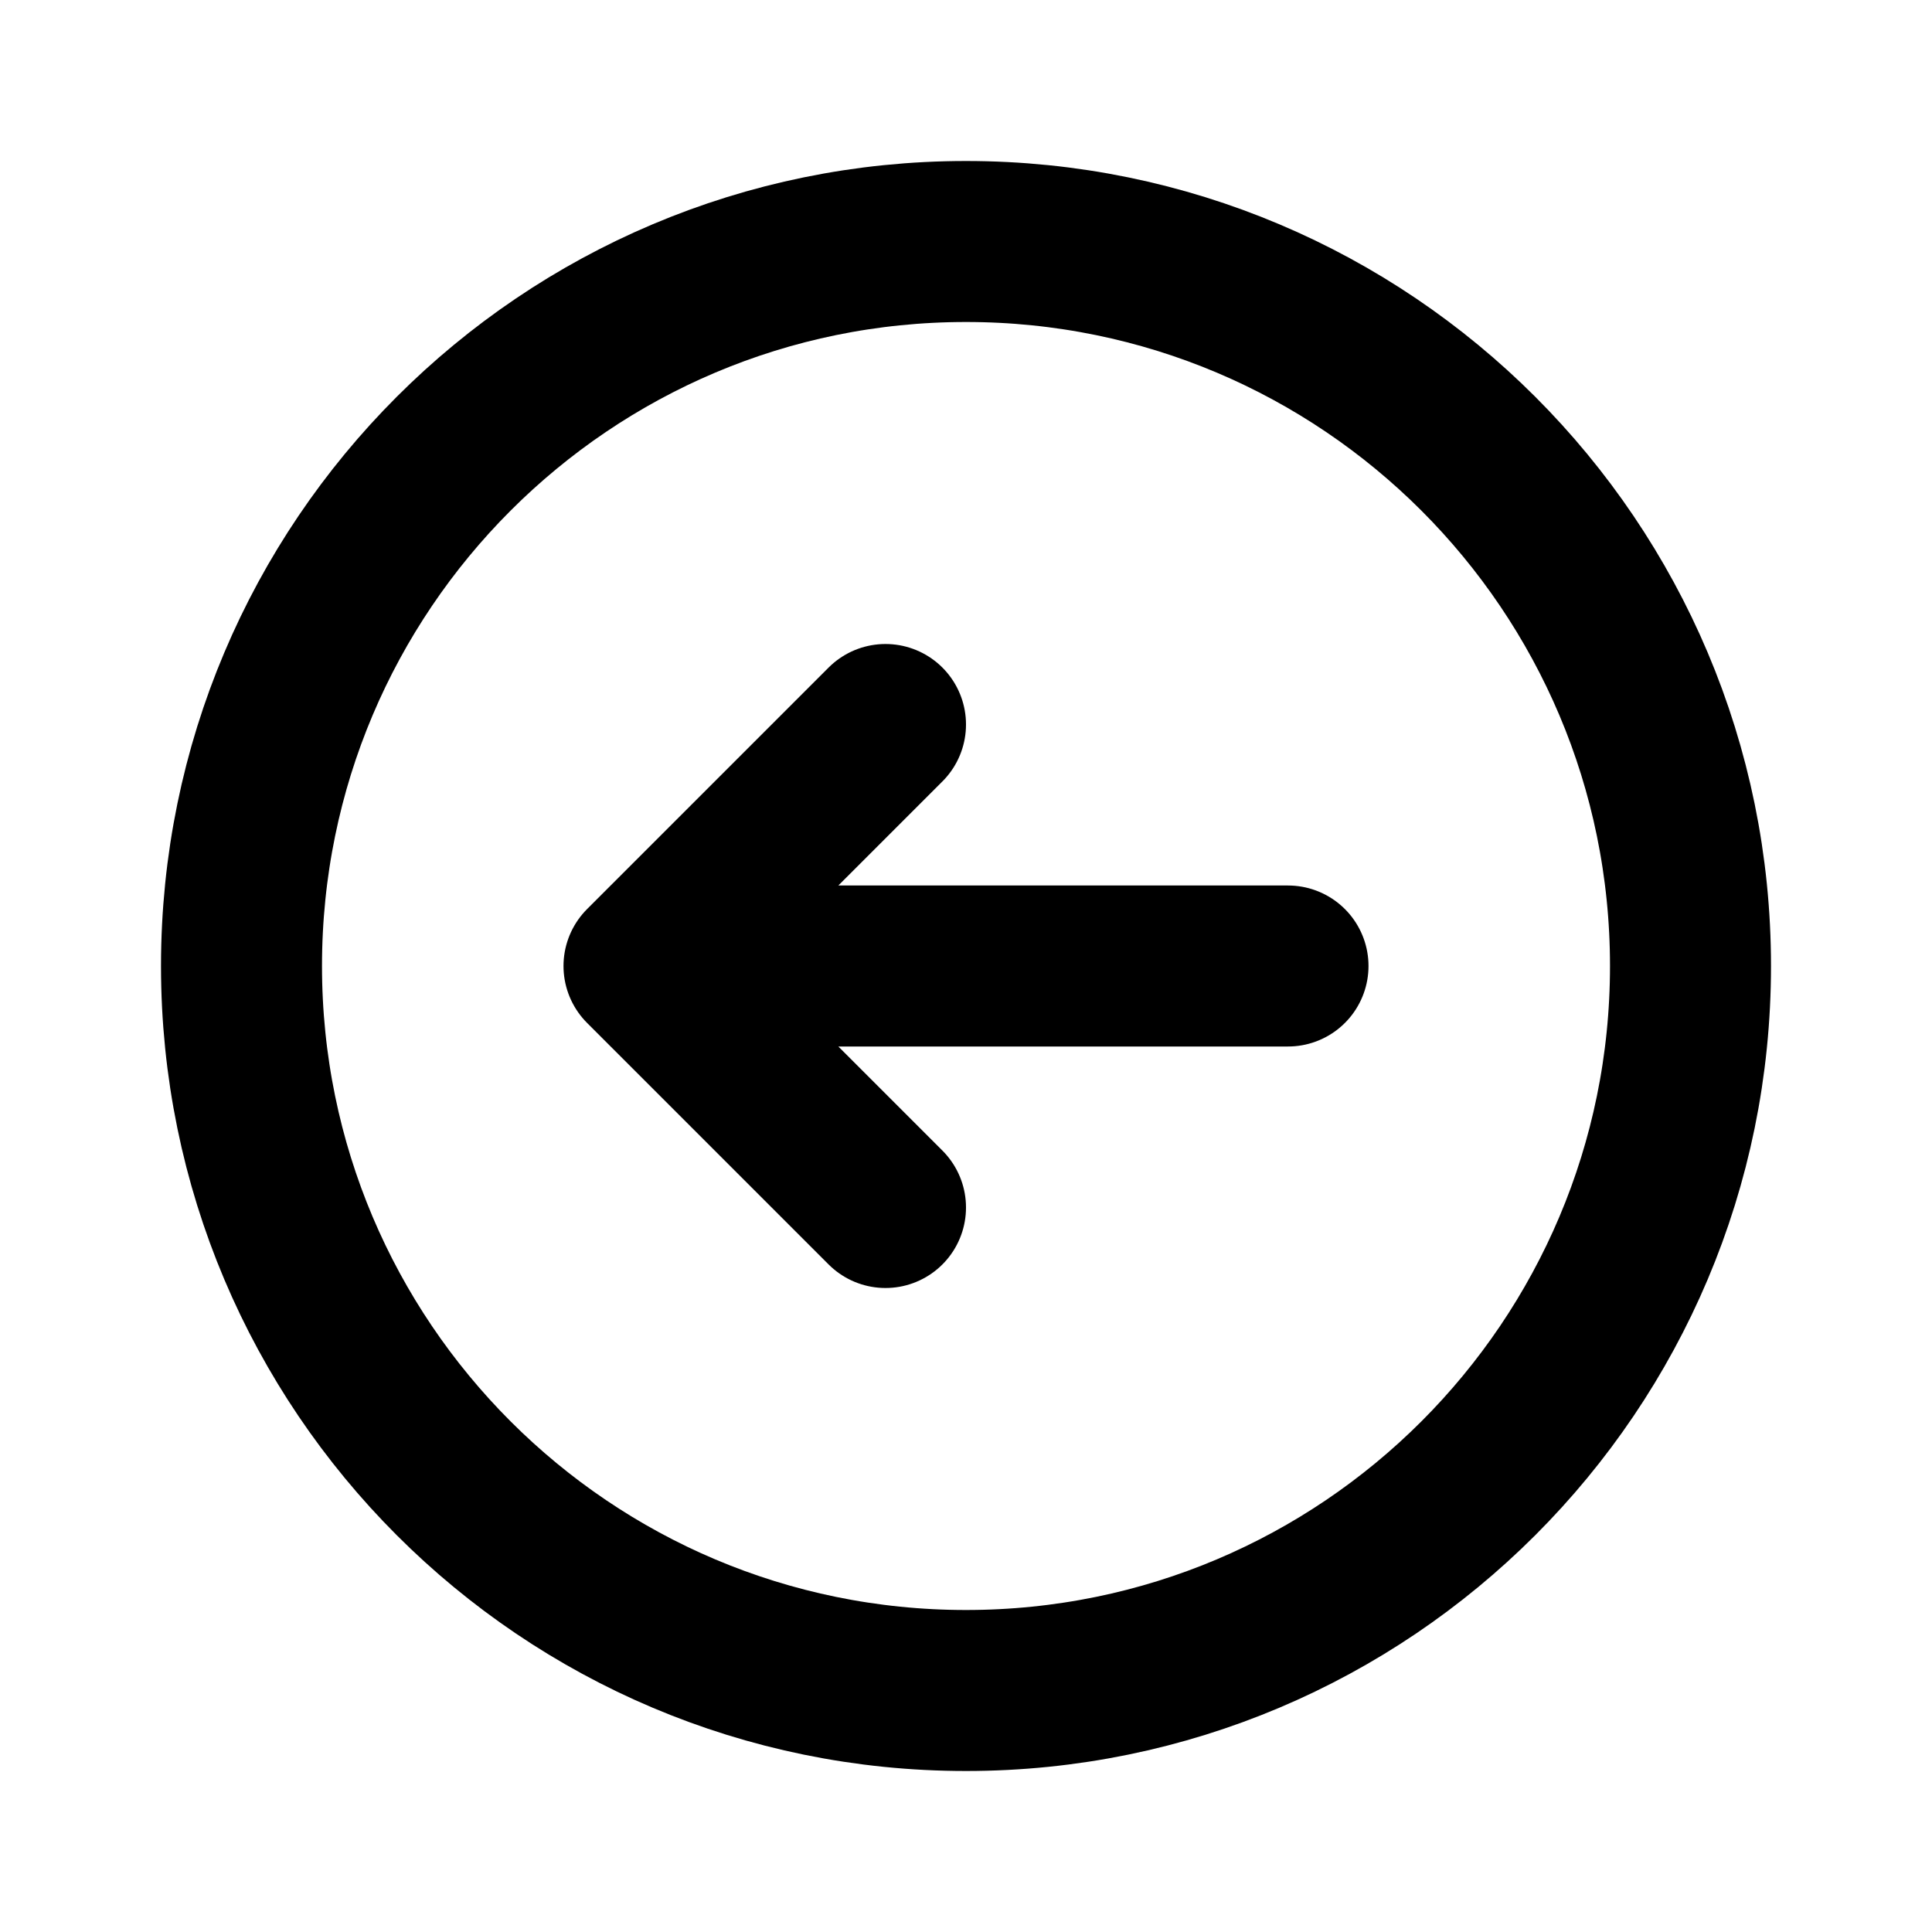
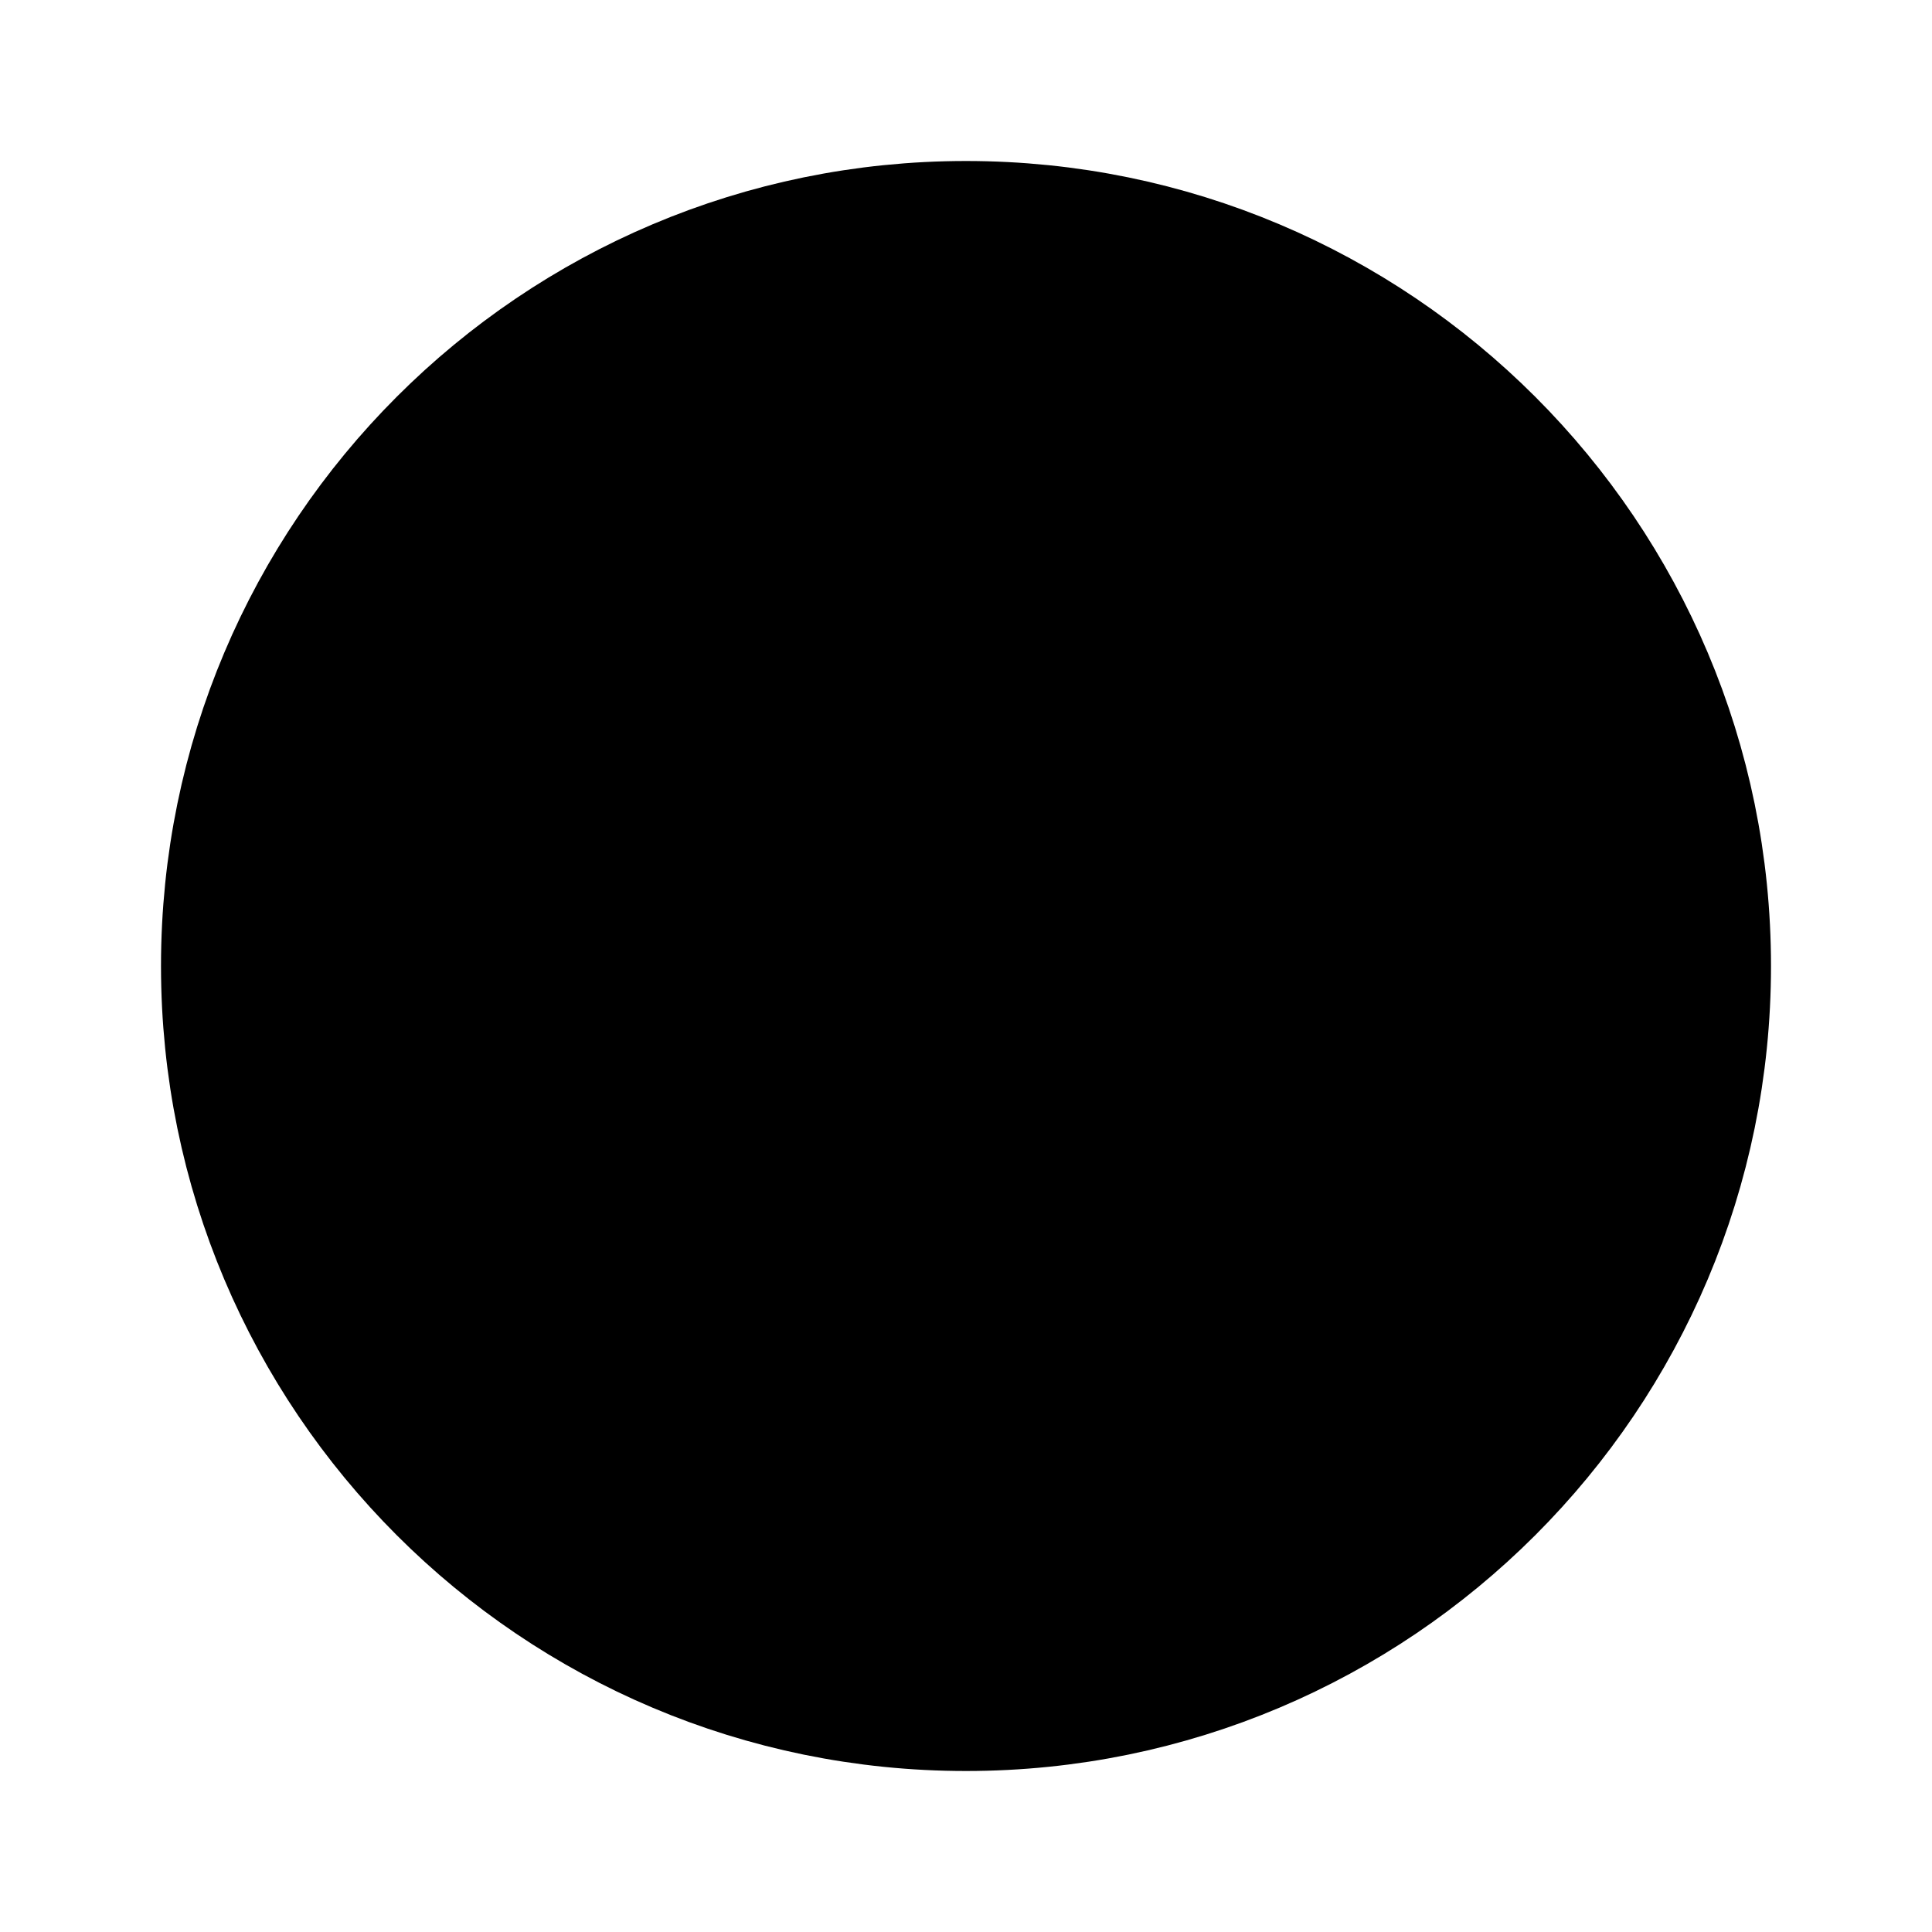
- <svg xmlns="http://www.w3.org/2000/svg" width="800px" height="800px" viewBox="0 0 24 24" fill="none">
+ <svg xmlns="http://www.w3.org/2000/svg" width="800px" height="800px" viewBox="0 0 24 24" fill="currentColor" stroke="currentColor">
  <g id="Arrow / Arrow_Circle_Left">
    <path id="Vector" d="M11 9L8 12M8 12L11 15M8 12H16M21 12C21 7.029 16.971 3 12 3C7.029 3 3 7.029 3 12C3 16.971 7.029 21 12 21C16.971 21 21 16.971 21 12Z" stroke="#000000" stroke-width="2" stroke-linecap="round" stroke-linejoin="round" />
  </g>
</svg>
